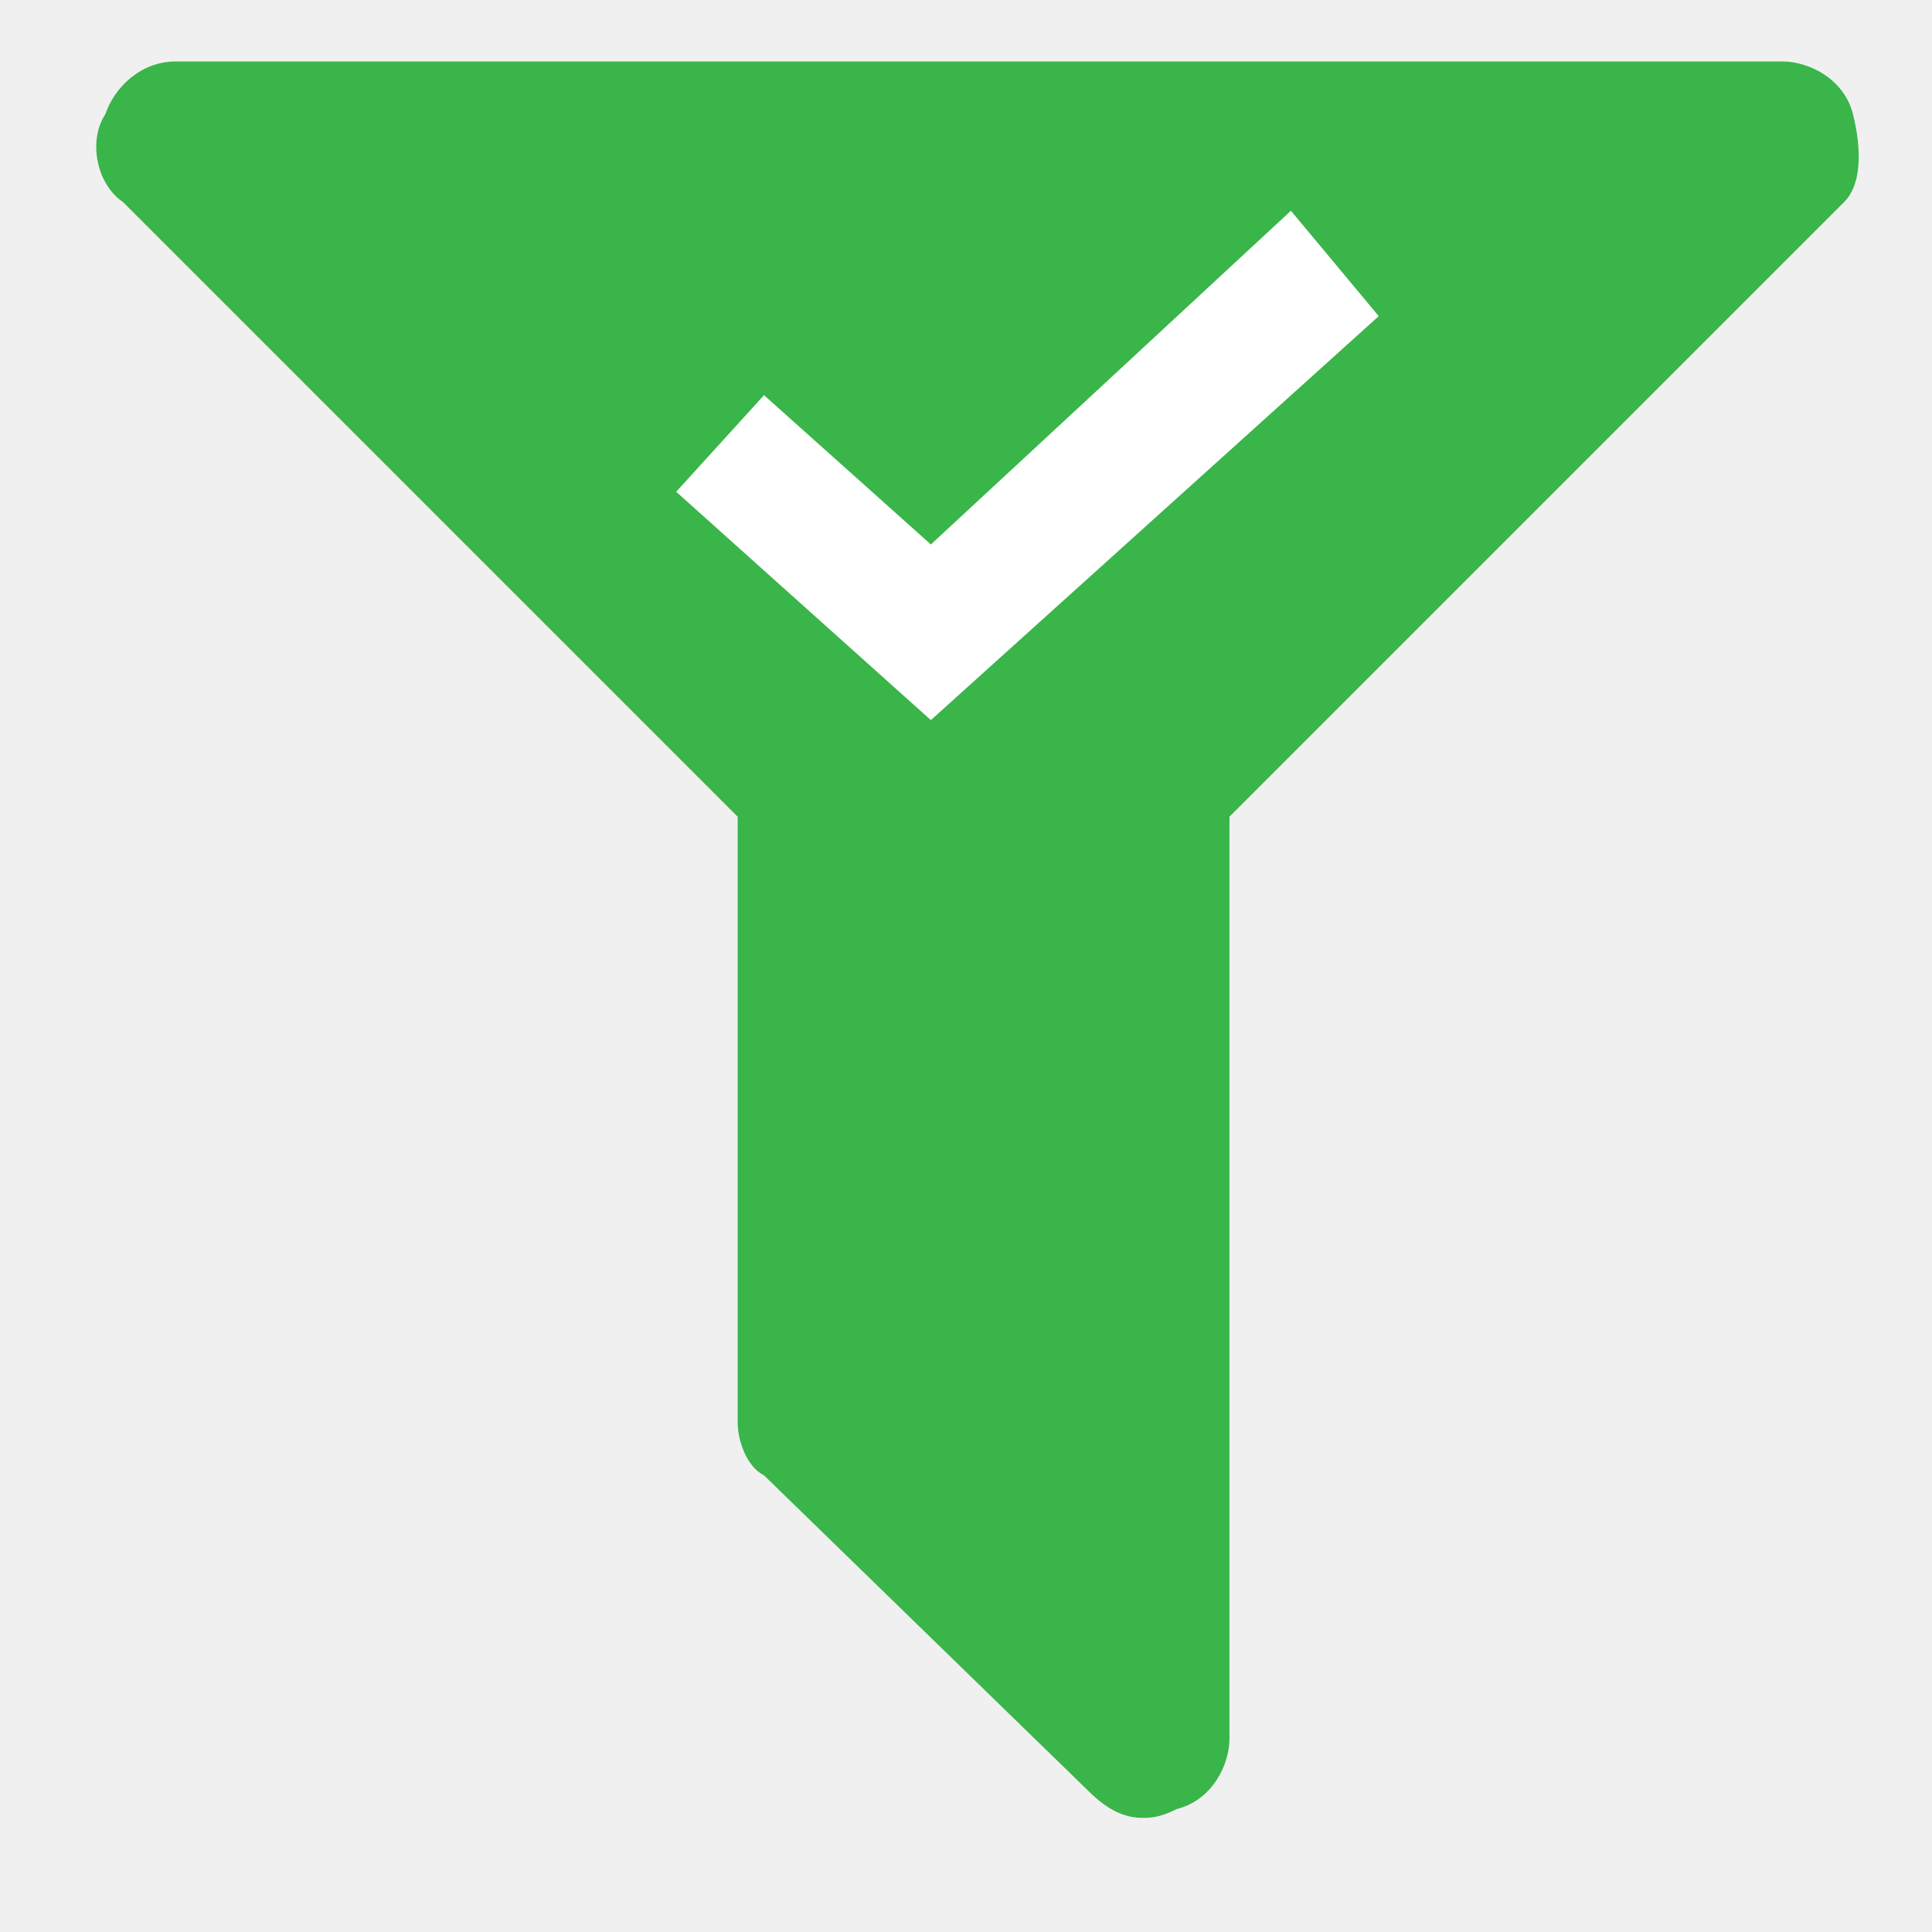
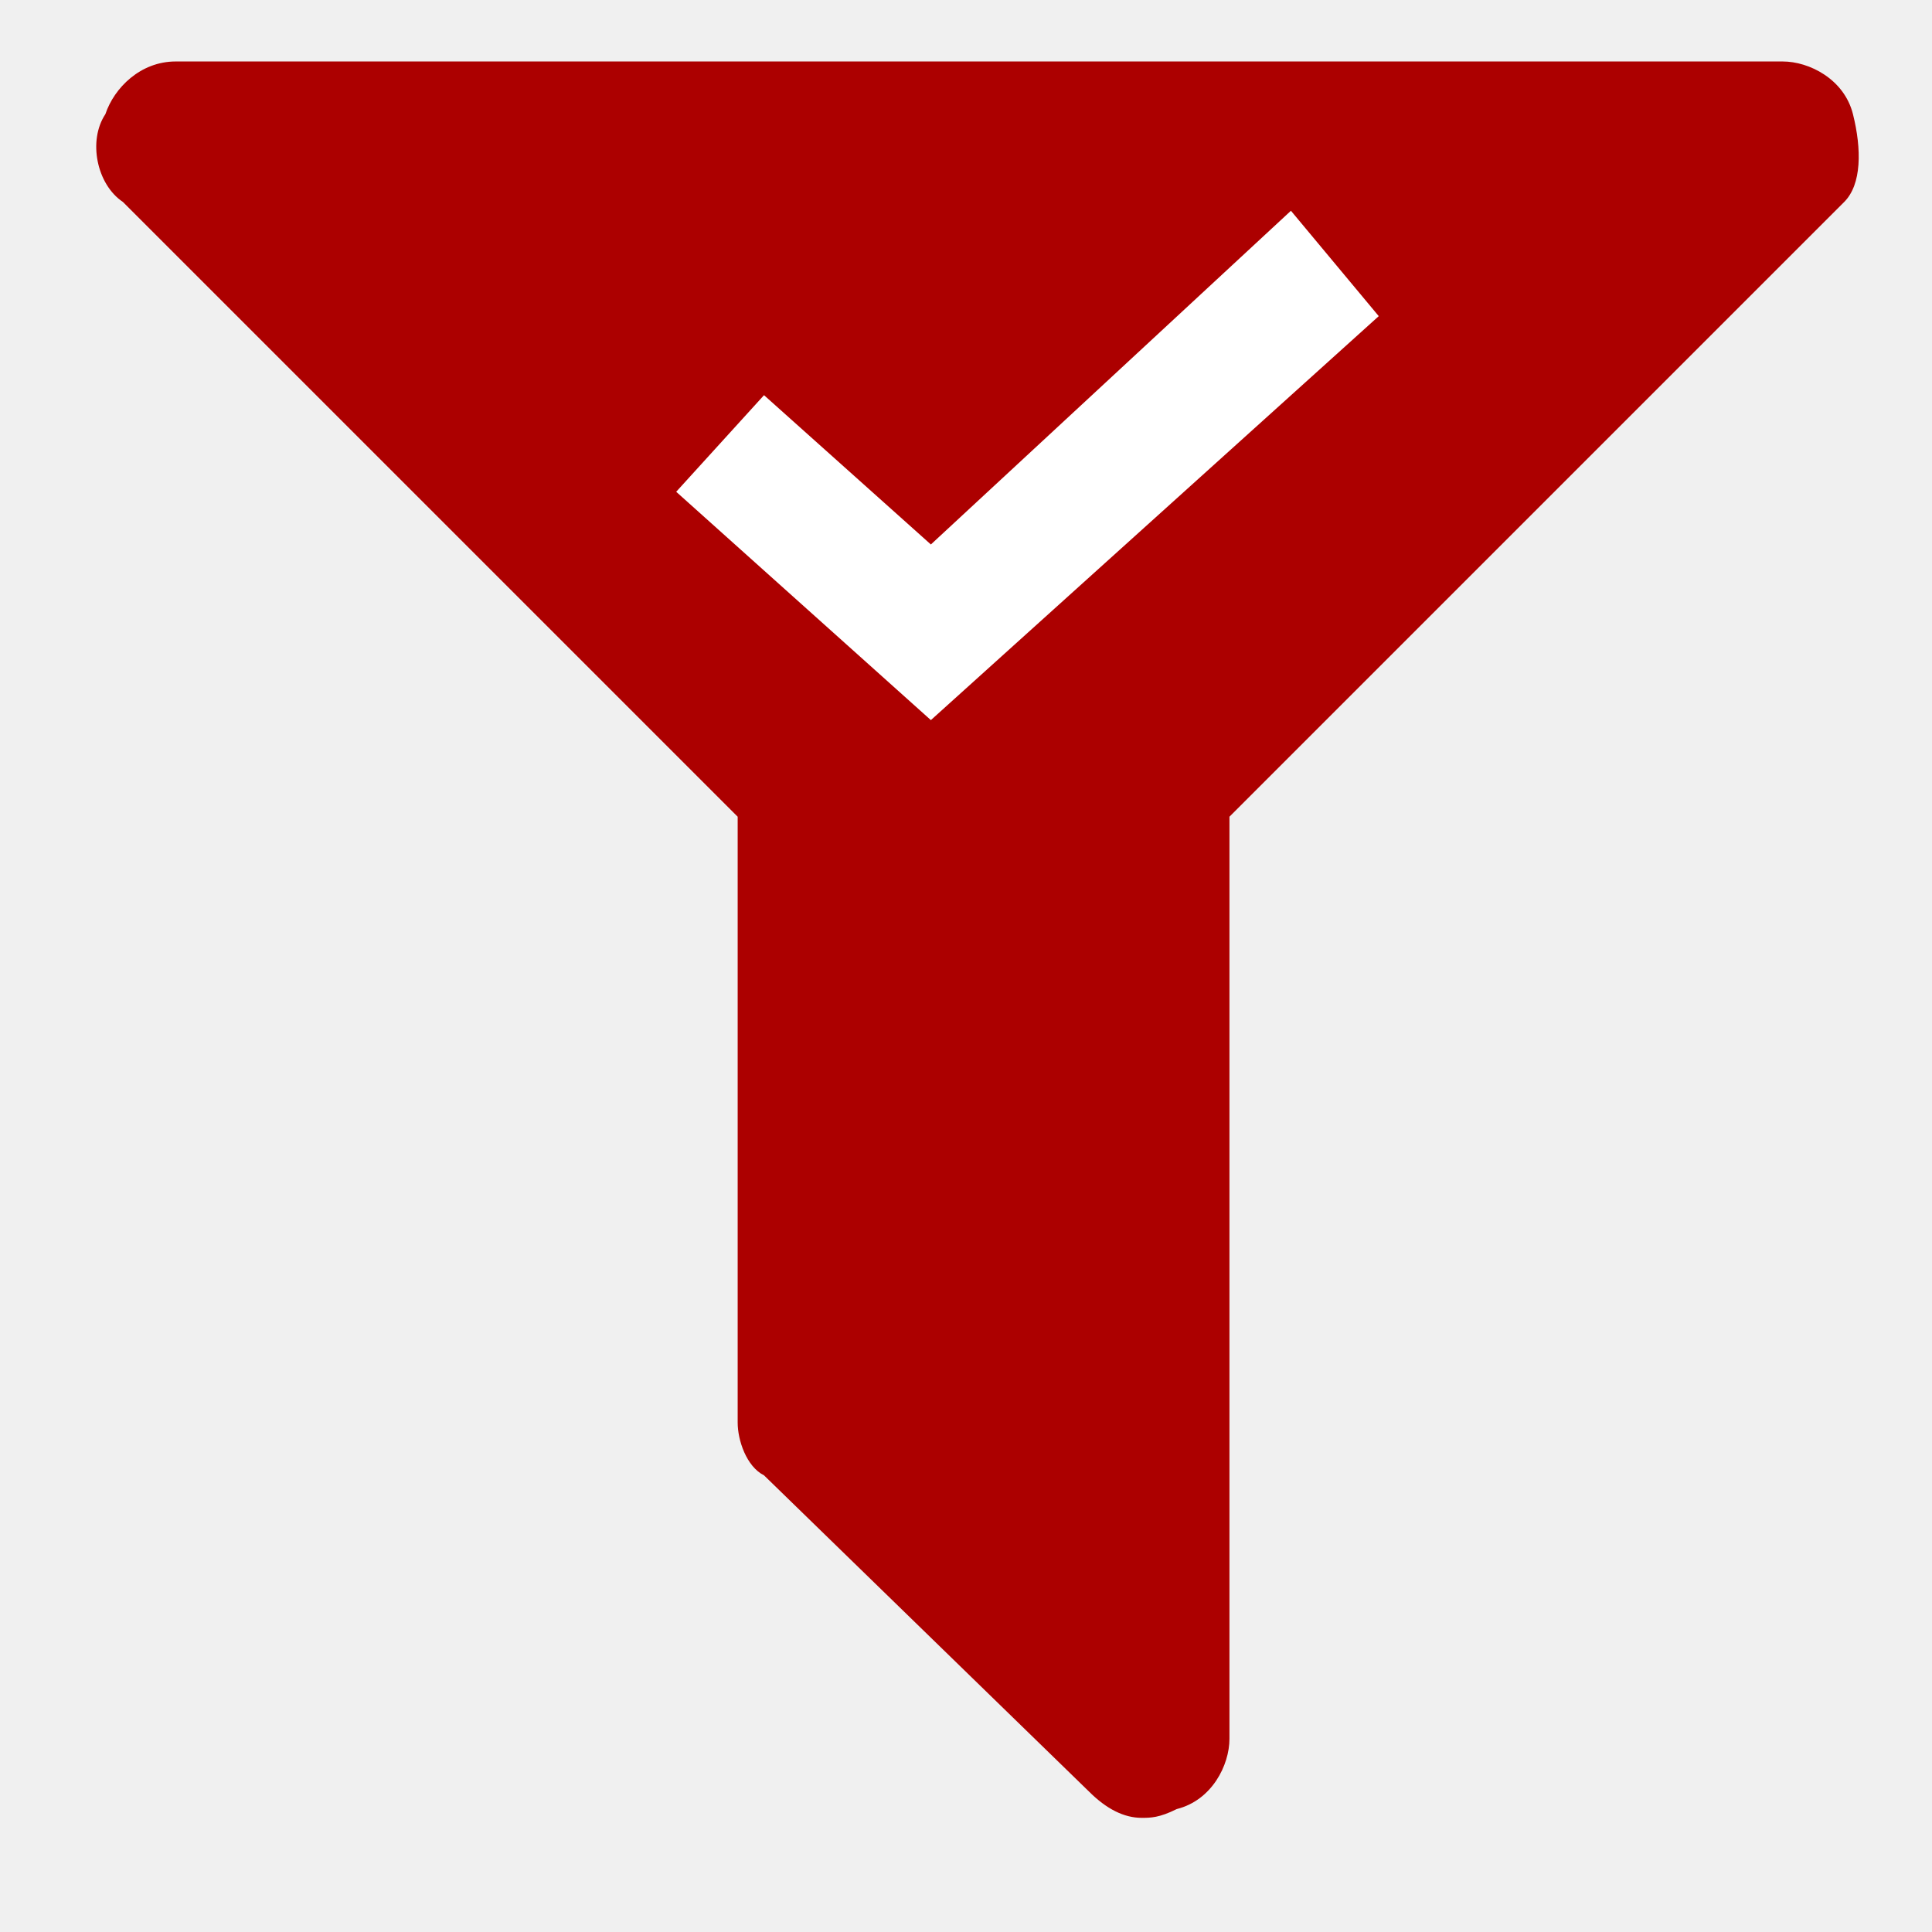
<svg xmlns="http://www.w3.org/2000/svg" version="1.1" id="Layer_1" x="0px" y="0px" viewBox="0 0 22 22" style="enable-background:new 0 0 22 22;" xml:space="preserve">
  <style type="text/css">
- 	.st0{fill:#39B54A;}
+ 	.st0{fill:#ac0000;}
	.st1{fill:#FFFFFF;}
</style>
  <path class="st0" d="M21.1,1.3c-0.1-0.4-0.5-0.6-0.8-0.6H2C1.6,0.7,1.3,1,1.2,1.3C1,1.6,1.1,2.1,1.4,2.3l7,7v6.9  c0,0.2,0.1,0.5,0.3,0.6l3.7,3.6c0.2,0.2,0.4,0.3,0.6,0.3c0.1,0,0.2,0,0.4-0.1c0.4-0.1,0.6-0.5,0.6-0.8V9.3l7-7  C21.2,2.1,21.2,1.7,21.1,1.3L21.1,1.3z" />
  <g>
    <polygon class="st1" points="10.6,8.2 7.7,5.6 8.7,4.5 10.6,6.2 14.7,2.4 15.7,3.6  " />
  </g>
</svg>
